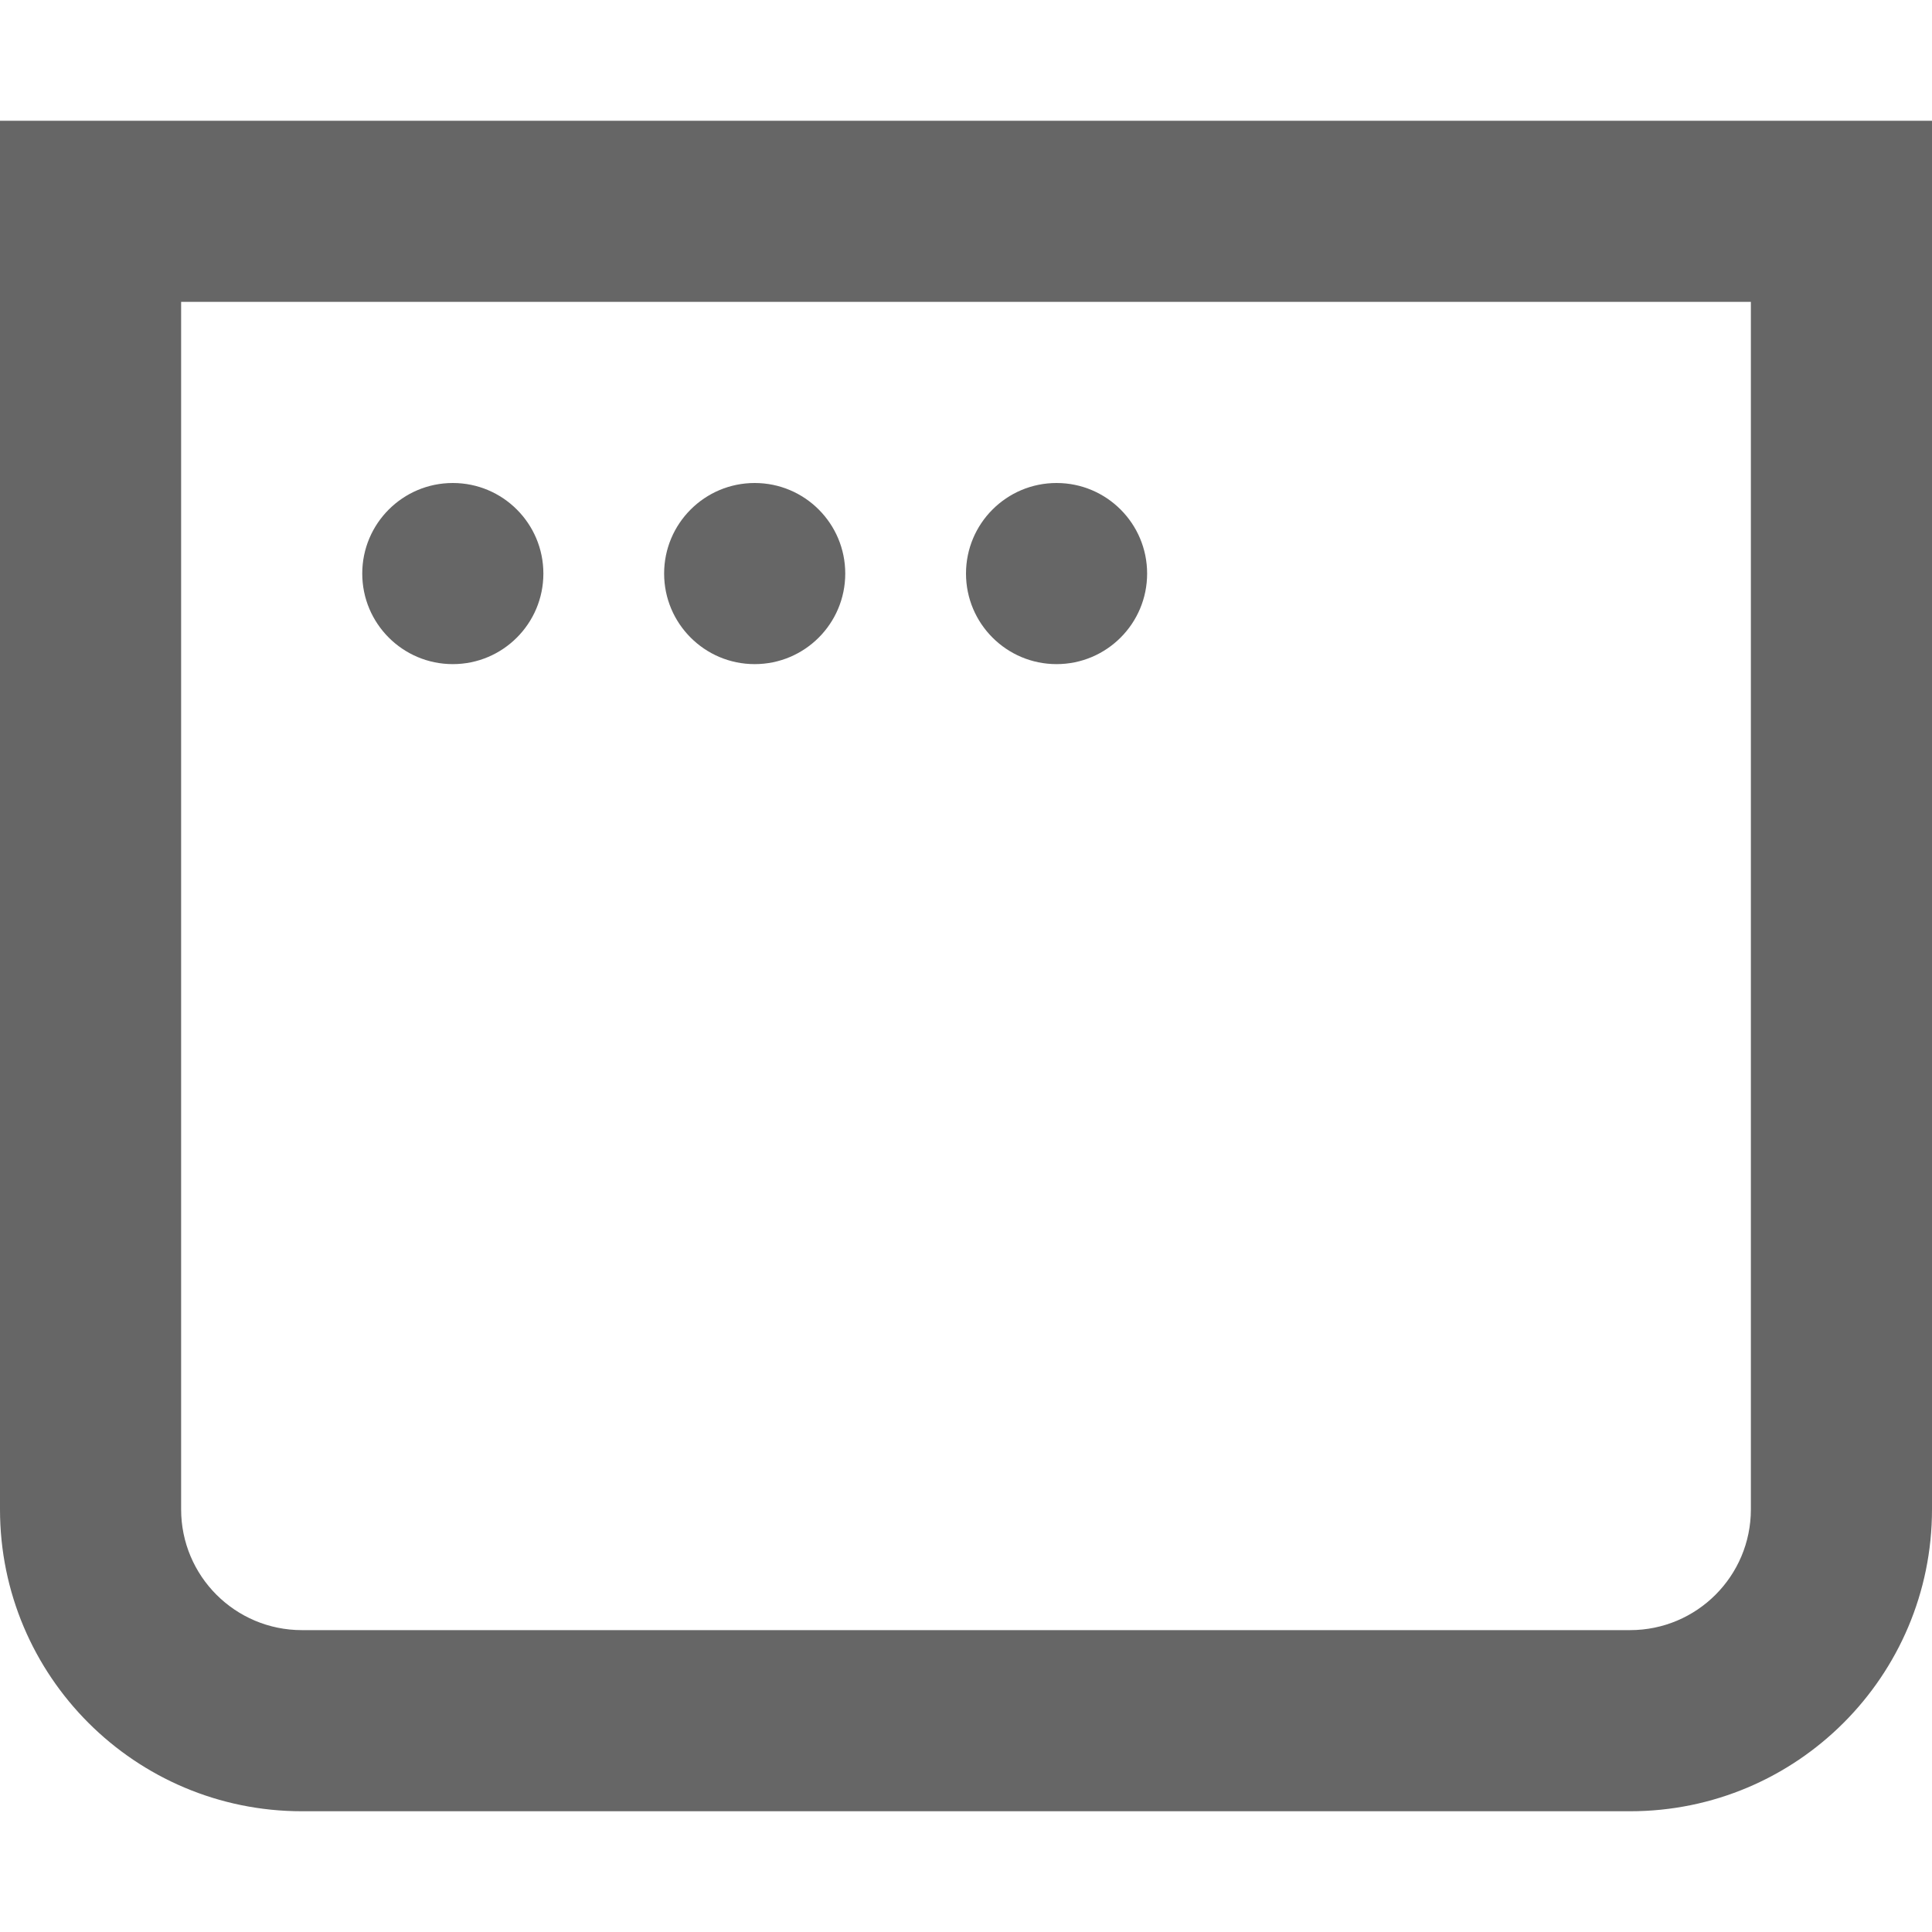
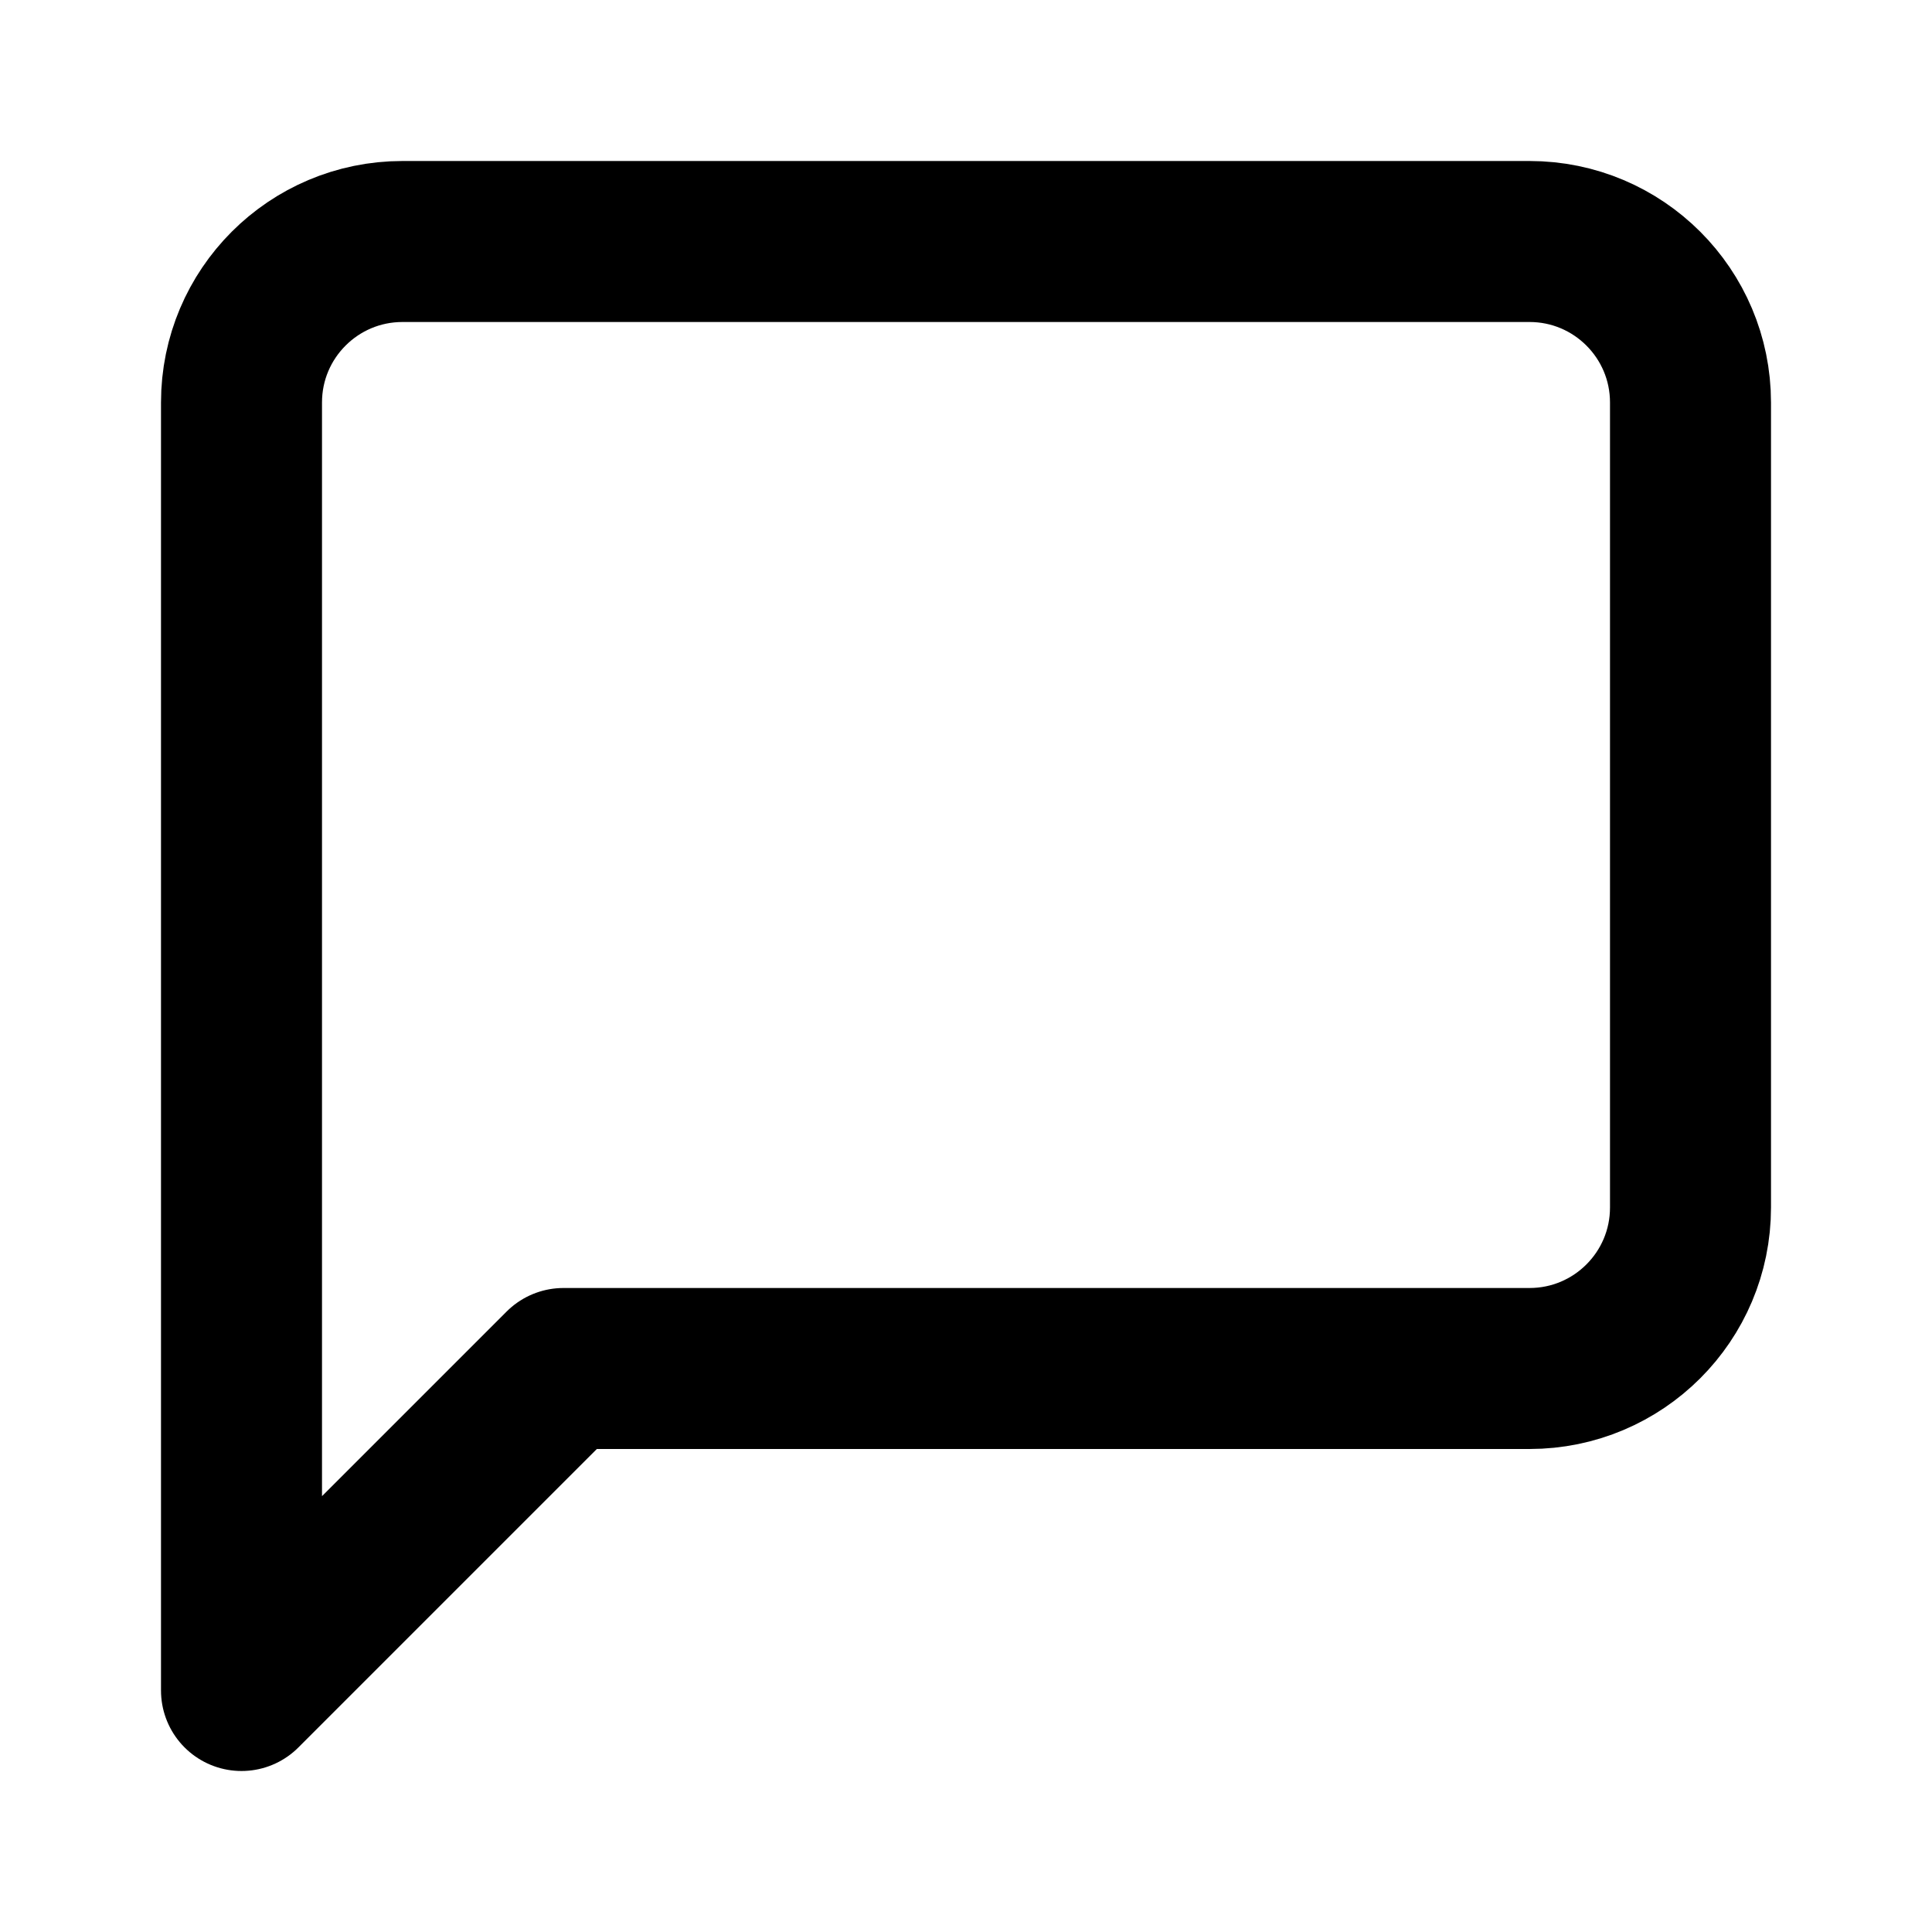
- <svg xmlns="http://www.w3.org/2000/svg" fill="none" viewBox="0 0 16 16">
-   <path fill-rule="evenodd" clip-rule="evenodd" d="M1.5 2.5h13v10a1 1 0 0 1-1 1h-11a1 1 0 0 1-1-1zM0 1h16v11.5a2.5 2.5 0 0 1-2.5 2.5h-11A2.5 2.5 0 0 1 0 12.5zm3.75 4.5a.75.75 0 1 0 0-1.5.75.75 0 0 0 0 1.5M7 4.75a.75.75 0 1 1-1.5 0 .75.75 0 0 1 1.5 0m1.75.75a.75.75 0 1 0 0-1.5.75.75 0 0 0 0 1.5" fill="#666" />
+ <svg xmlns="http://www.w3.org/2000/svg" width="24" height="24" viewBox="0 0 24 24" fill="none" stroke="currentColor" stroke-width="2" stroke-linecap="round" stroke-linejoin="round" class="lucide lucide-message-square">
+   <path d="M21 15a2 2 0 0 1-2 2H7l-4 4V5a2 2 0 0 1 2-2h14a2 2 0 0 1 2 2z" />
</svg>
